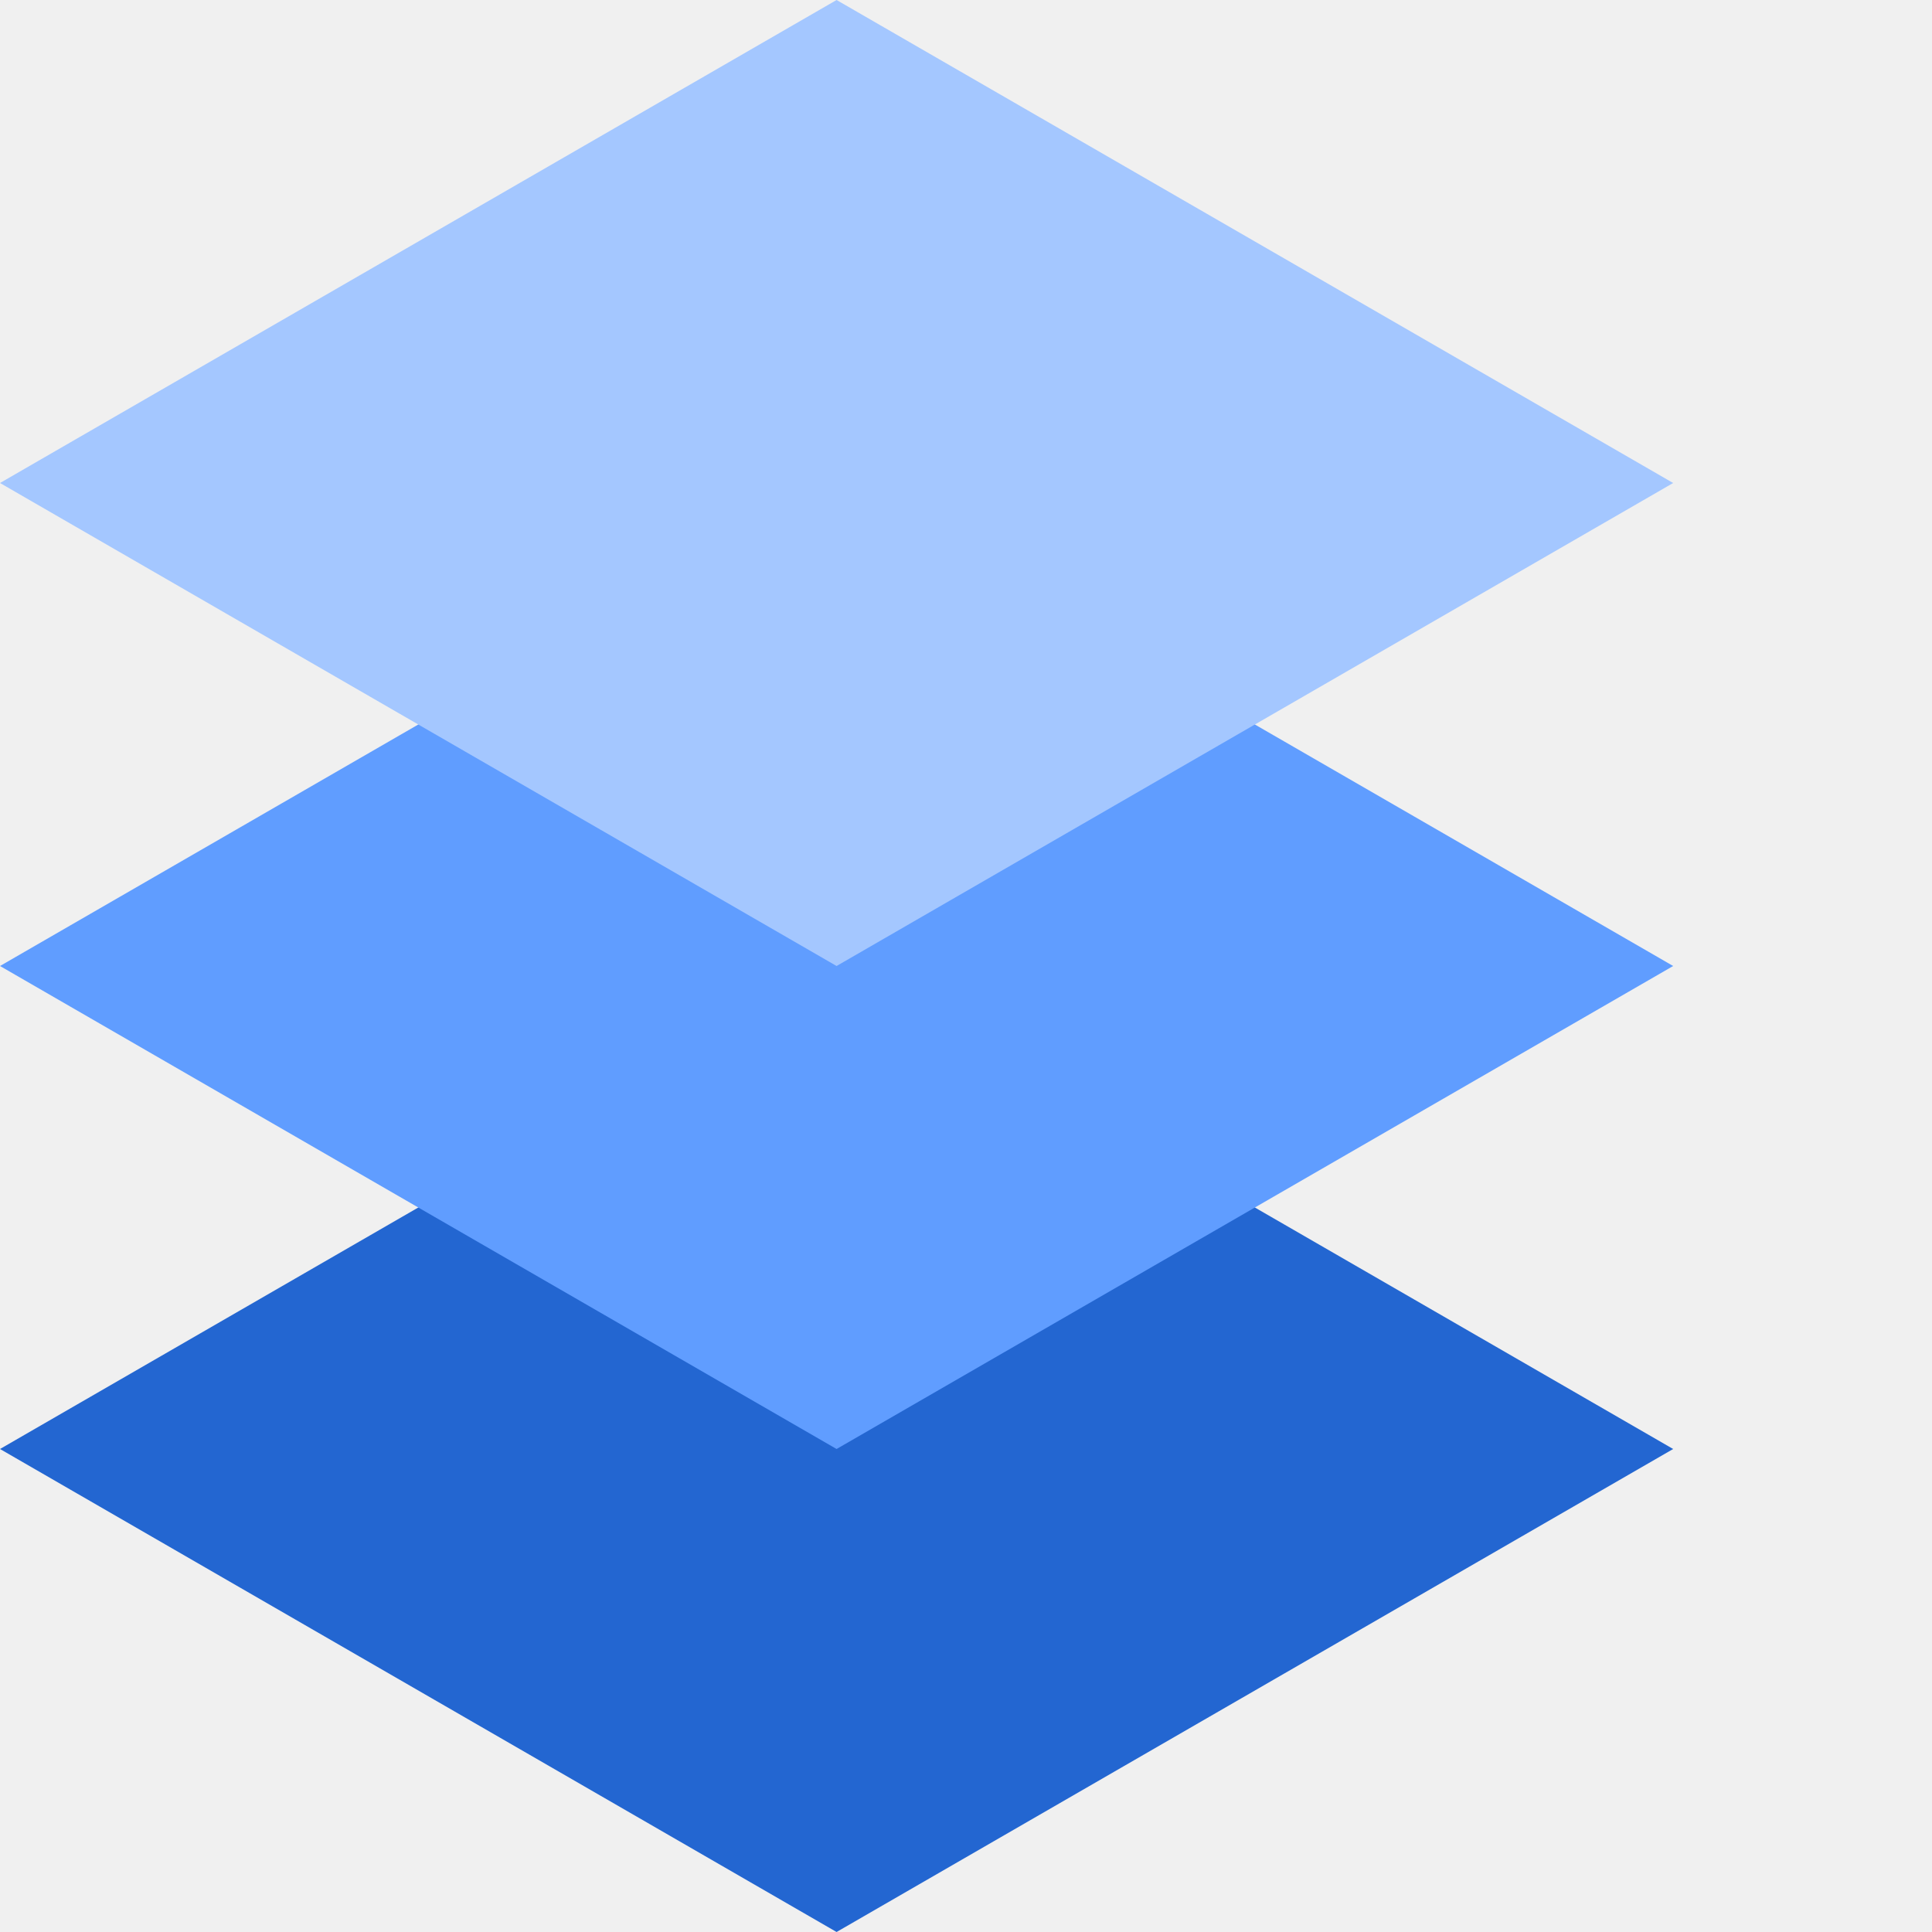
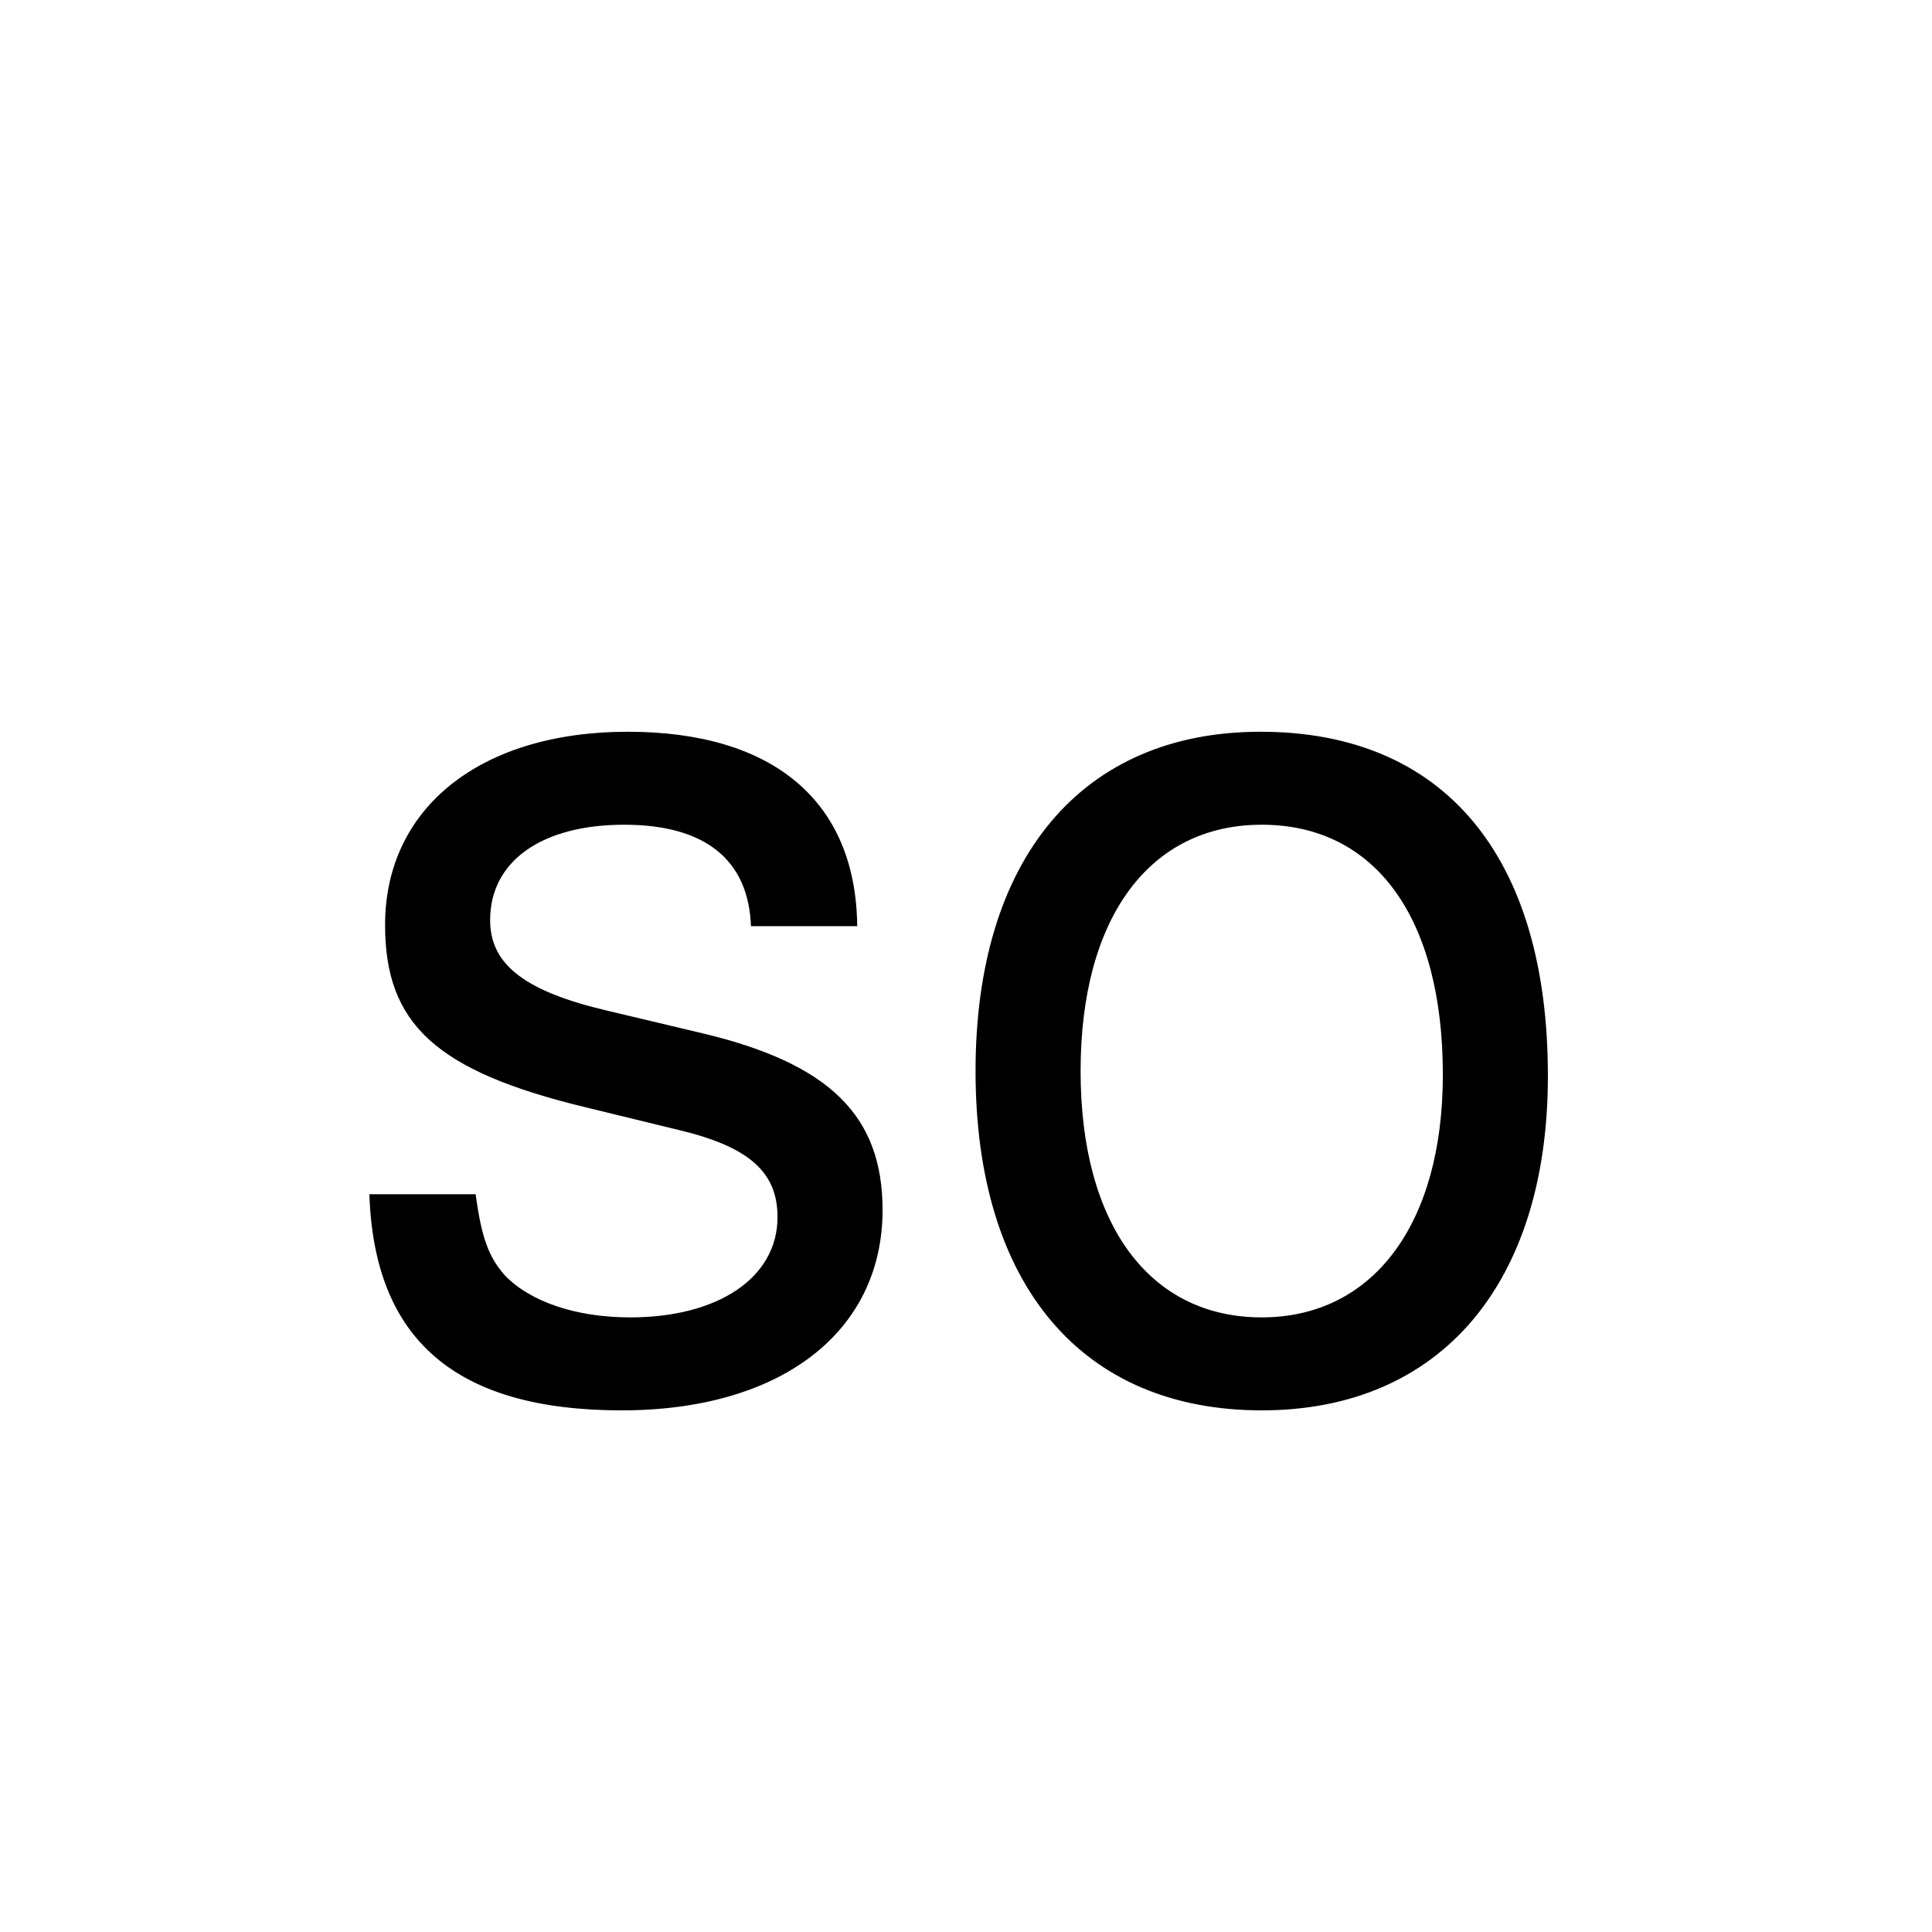
- <svg xmlns="http://www.w3.org/2000/svg" version="1.1" width="256" height="256" viewbox="0 0 949 256">
-   <path fill="#2366d1" d="M110.851 128L221.703 192L110.851 256L0 192Z" />
-   <path fill="#609dff" d="M110.851 64L221.703 128L110.851 192L0 128Z" />
-   <path fill="#a4c7ff" d="M110.851 0L221.703 64L110.851 128L0 64Z" />
+ <svg xmlns="http://www.w3.org/2000/svg" width="400" height="400">
+   <g>
+     <rect fill="#fff" id="canvas_background" height="402" width="402" y="-1" x="-1" />
+     <g display="none" overflow="visible" y="0" x="0" height="100%" width="100%" id="canvasGrid">
+       <rect fill="url(#gridpattern)" stroke-width="0" y="0" x="0" height="100%" width="100%" />
+     </g>
+   </g>
+   <g>
+     <text xml:space="preserve" text-anchor="start" font-family="Helvetica, Arial, sans-serif" font-size="250" id="svg_3" y="286.25" x="67.977" fill-opacity="null" stroke-opacity="null" stroke-width="0" stroke="#000" fill="#000000">so</text>
+   </g>
</svg>
